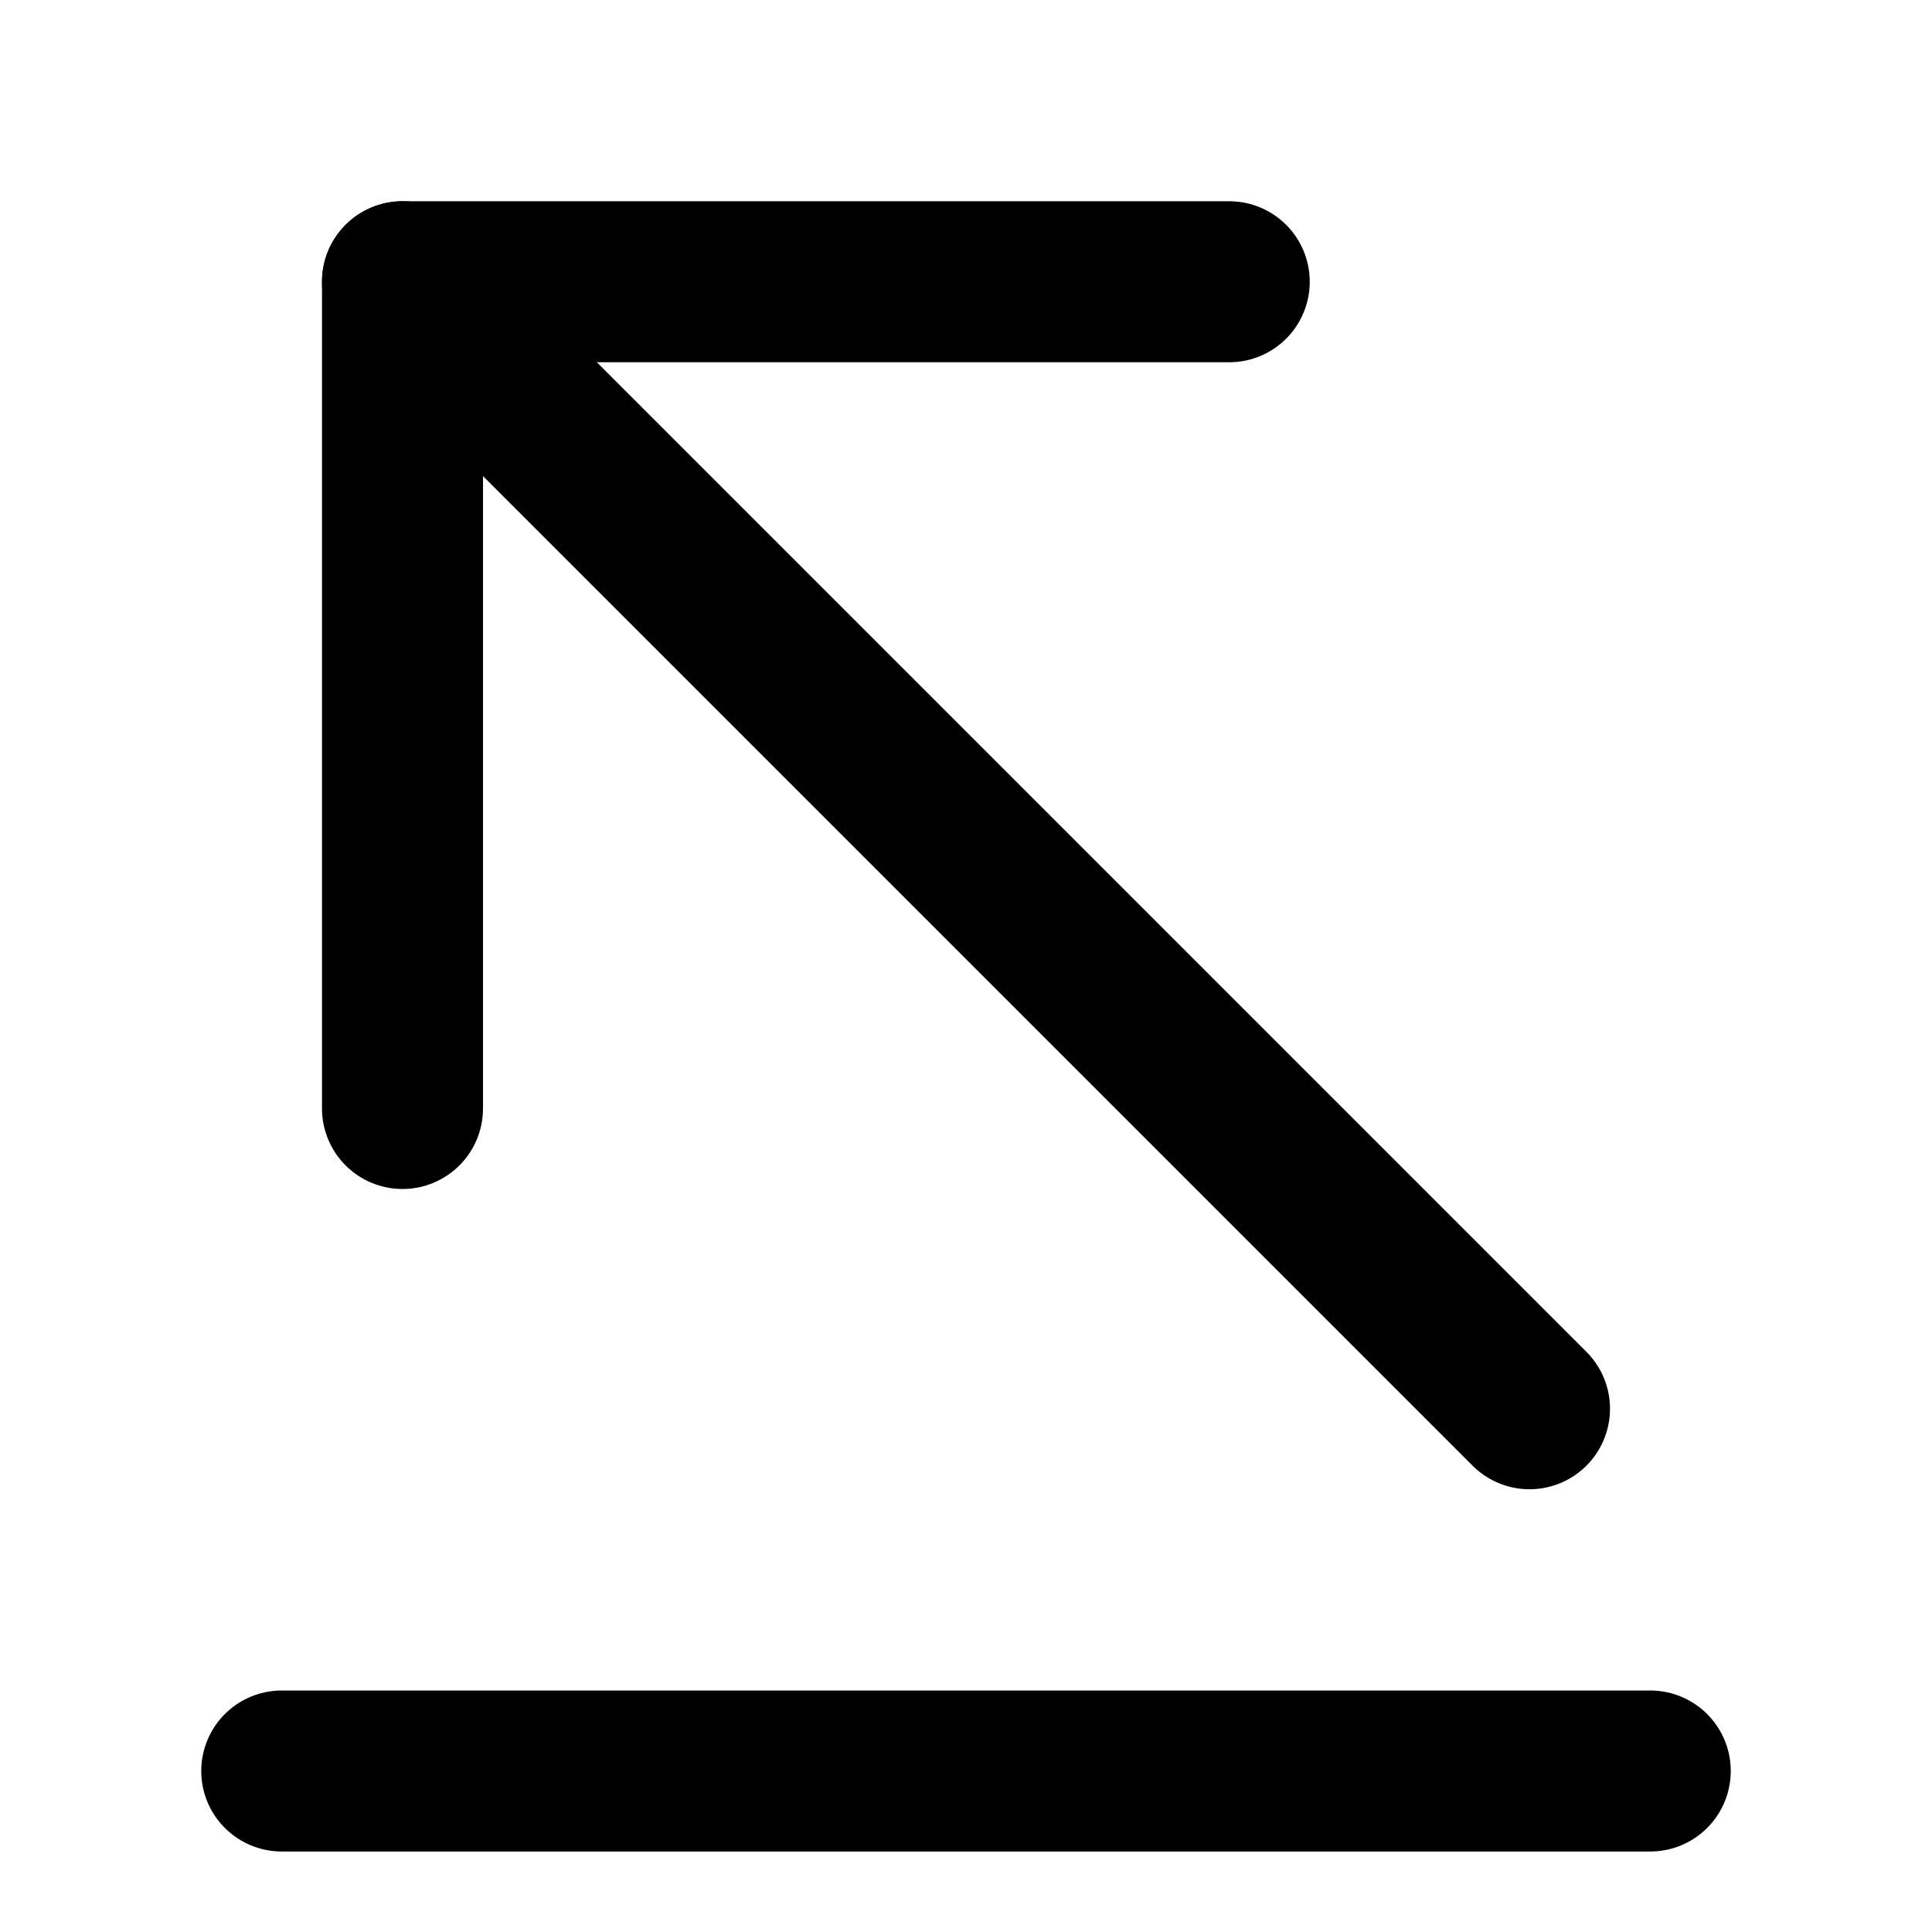
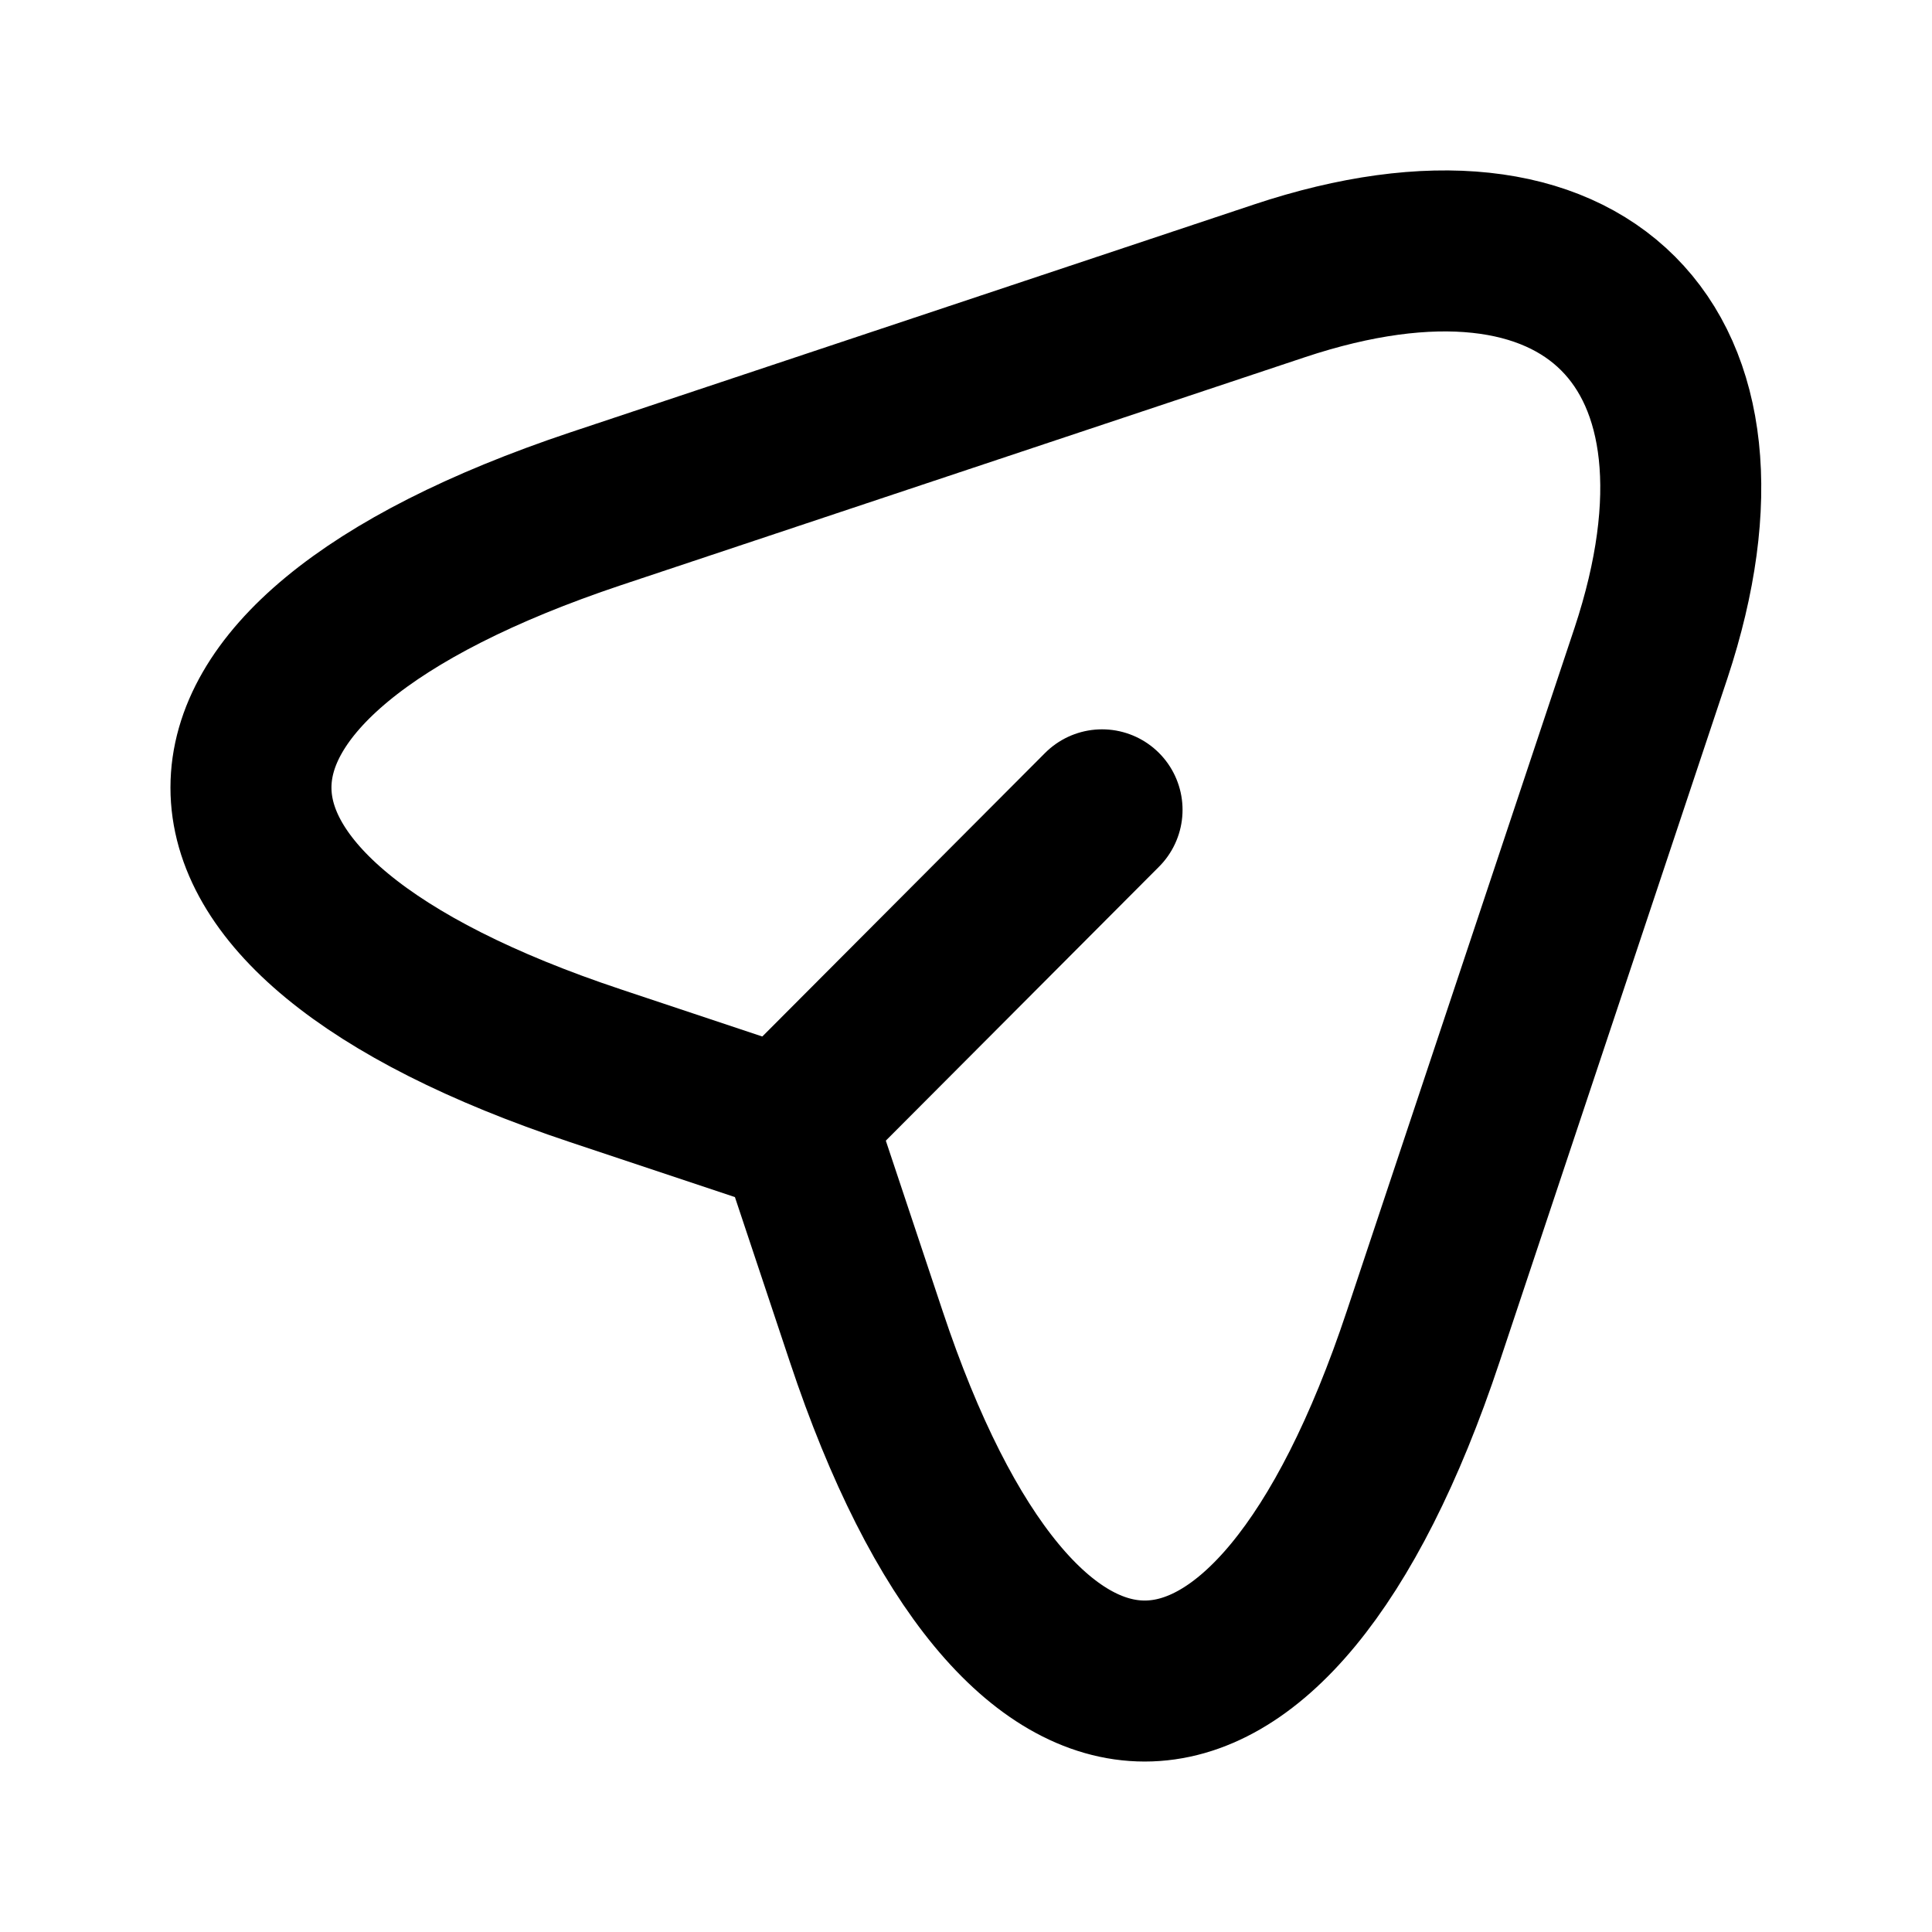
<svg xmlns="http://www.w3.org/2000/svg" width="24" height="24" viewBox="0 0 24 24" fill="none" stroke="currentColor" stroke-width="2" stroke-linecap="round" stroke-linejoin="round">
-   <path d="M3.5 22h17" />
-   <path d="M5 13.77V3.5h10.27" />
-   <path d="m5 3.5 14 14" />
+   <path d="m10.11 13.65 3.58-3.59" />
+   <path d="M15.89 3.49c3.81-1.27 5.88.81 4.62 4.62l-2.83 8.49c-1.9 5.71-5.02 5.71-6.92 0l-.84-2.52-2.52-.84c-5.71-1.9-5.71-5.01 0-6.92z" />
</svg>
